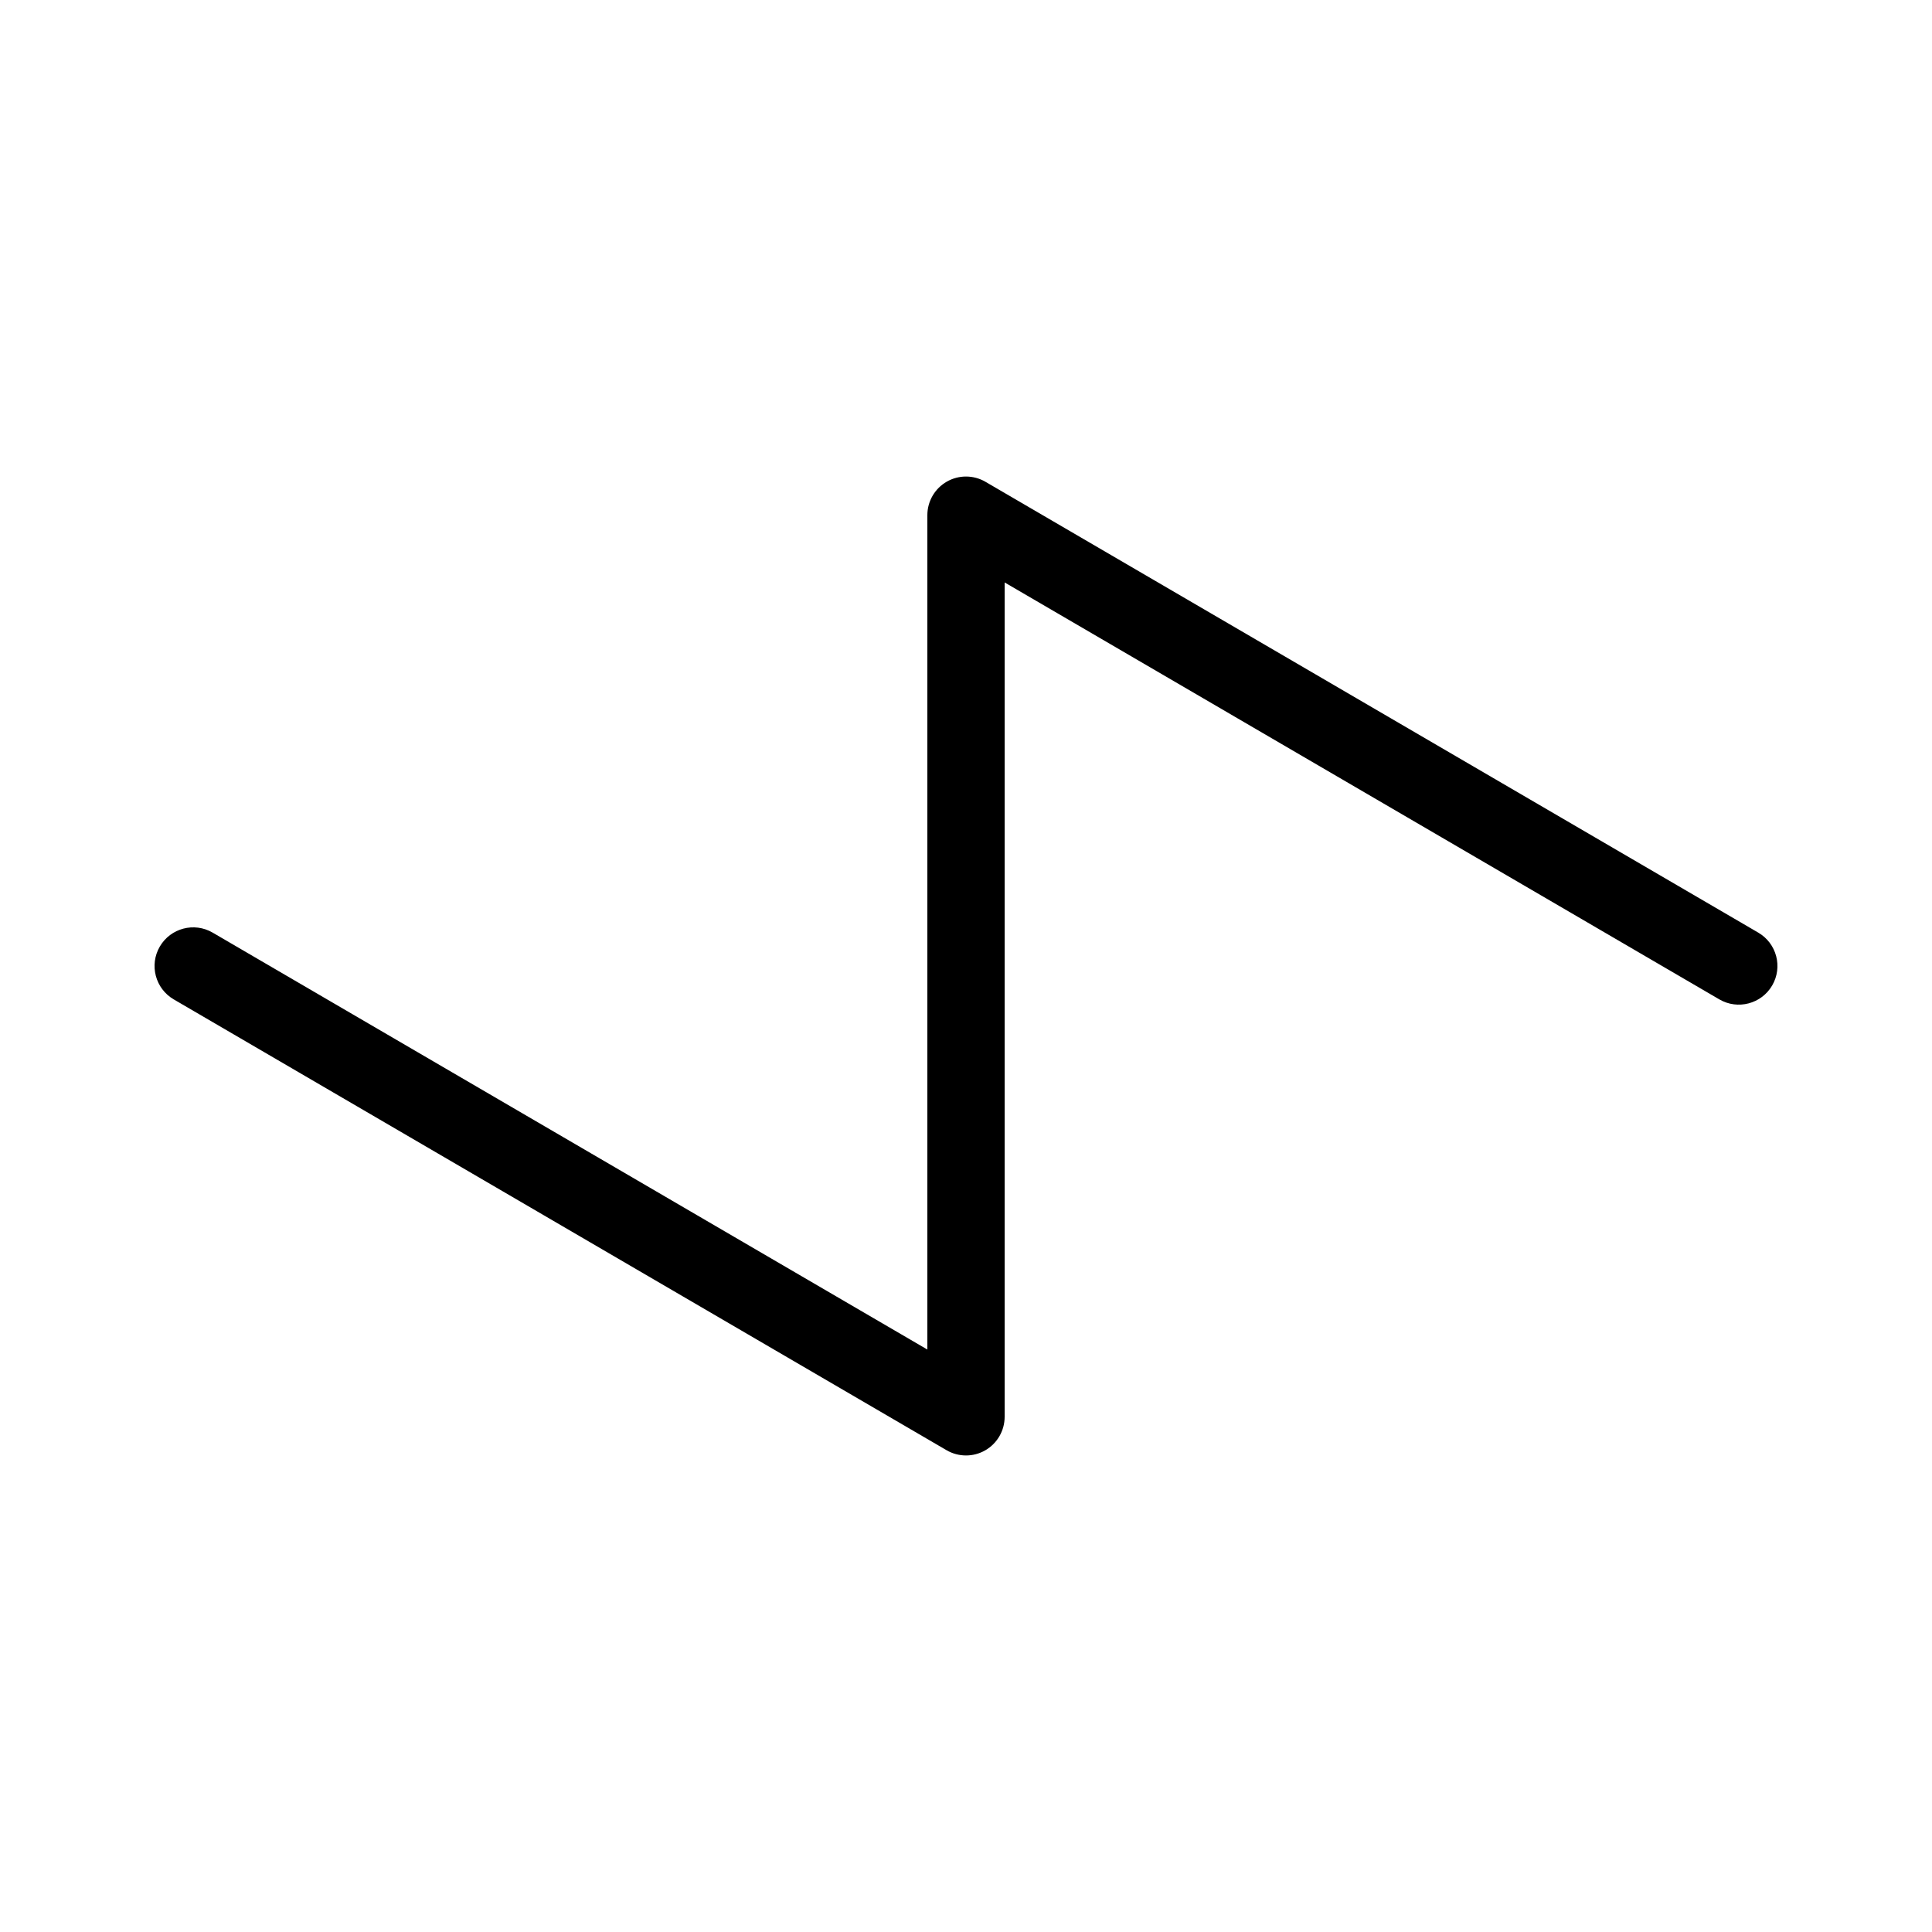
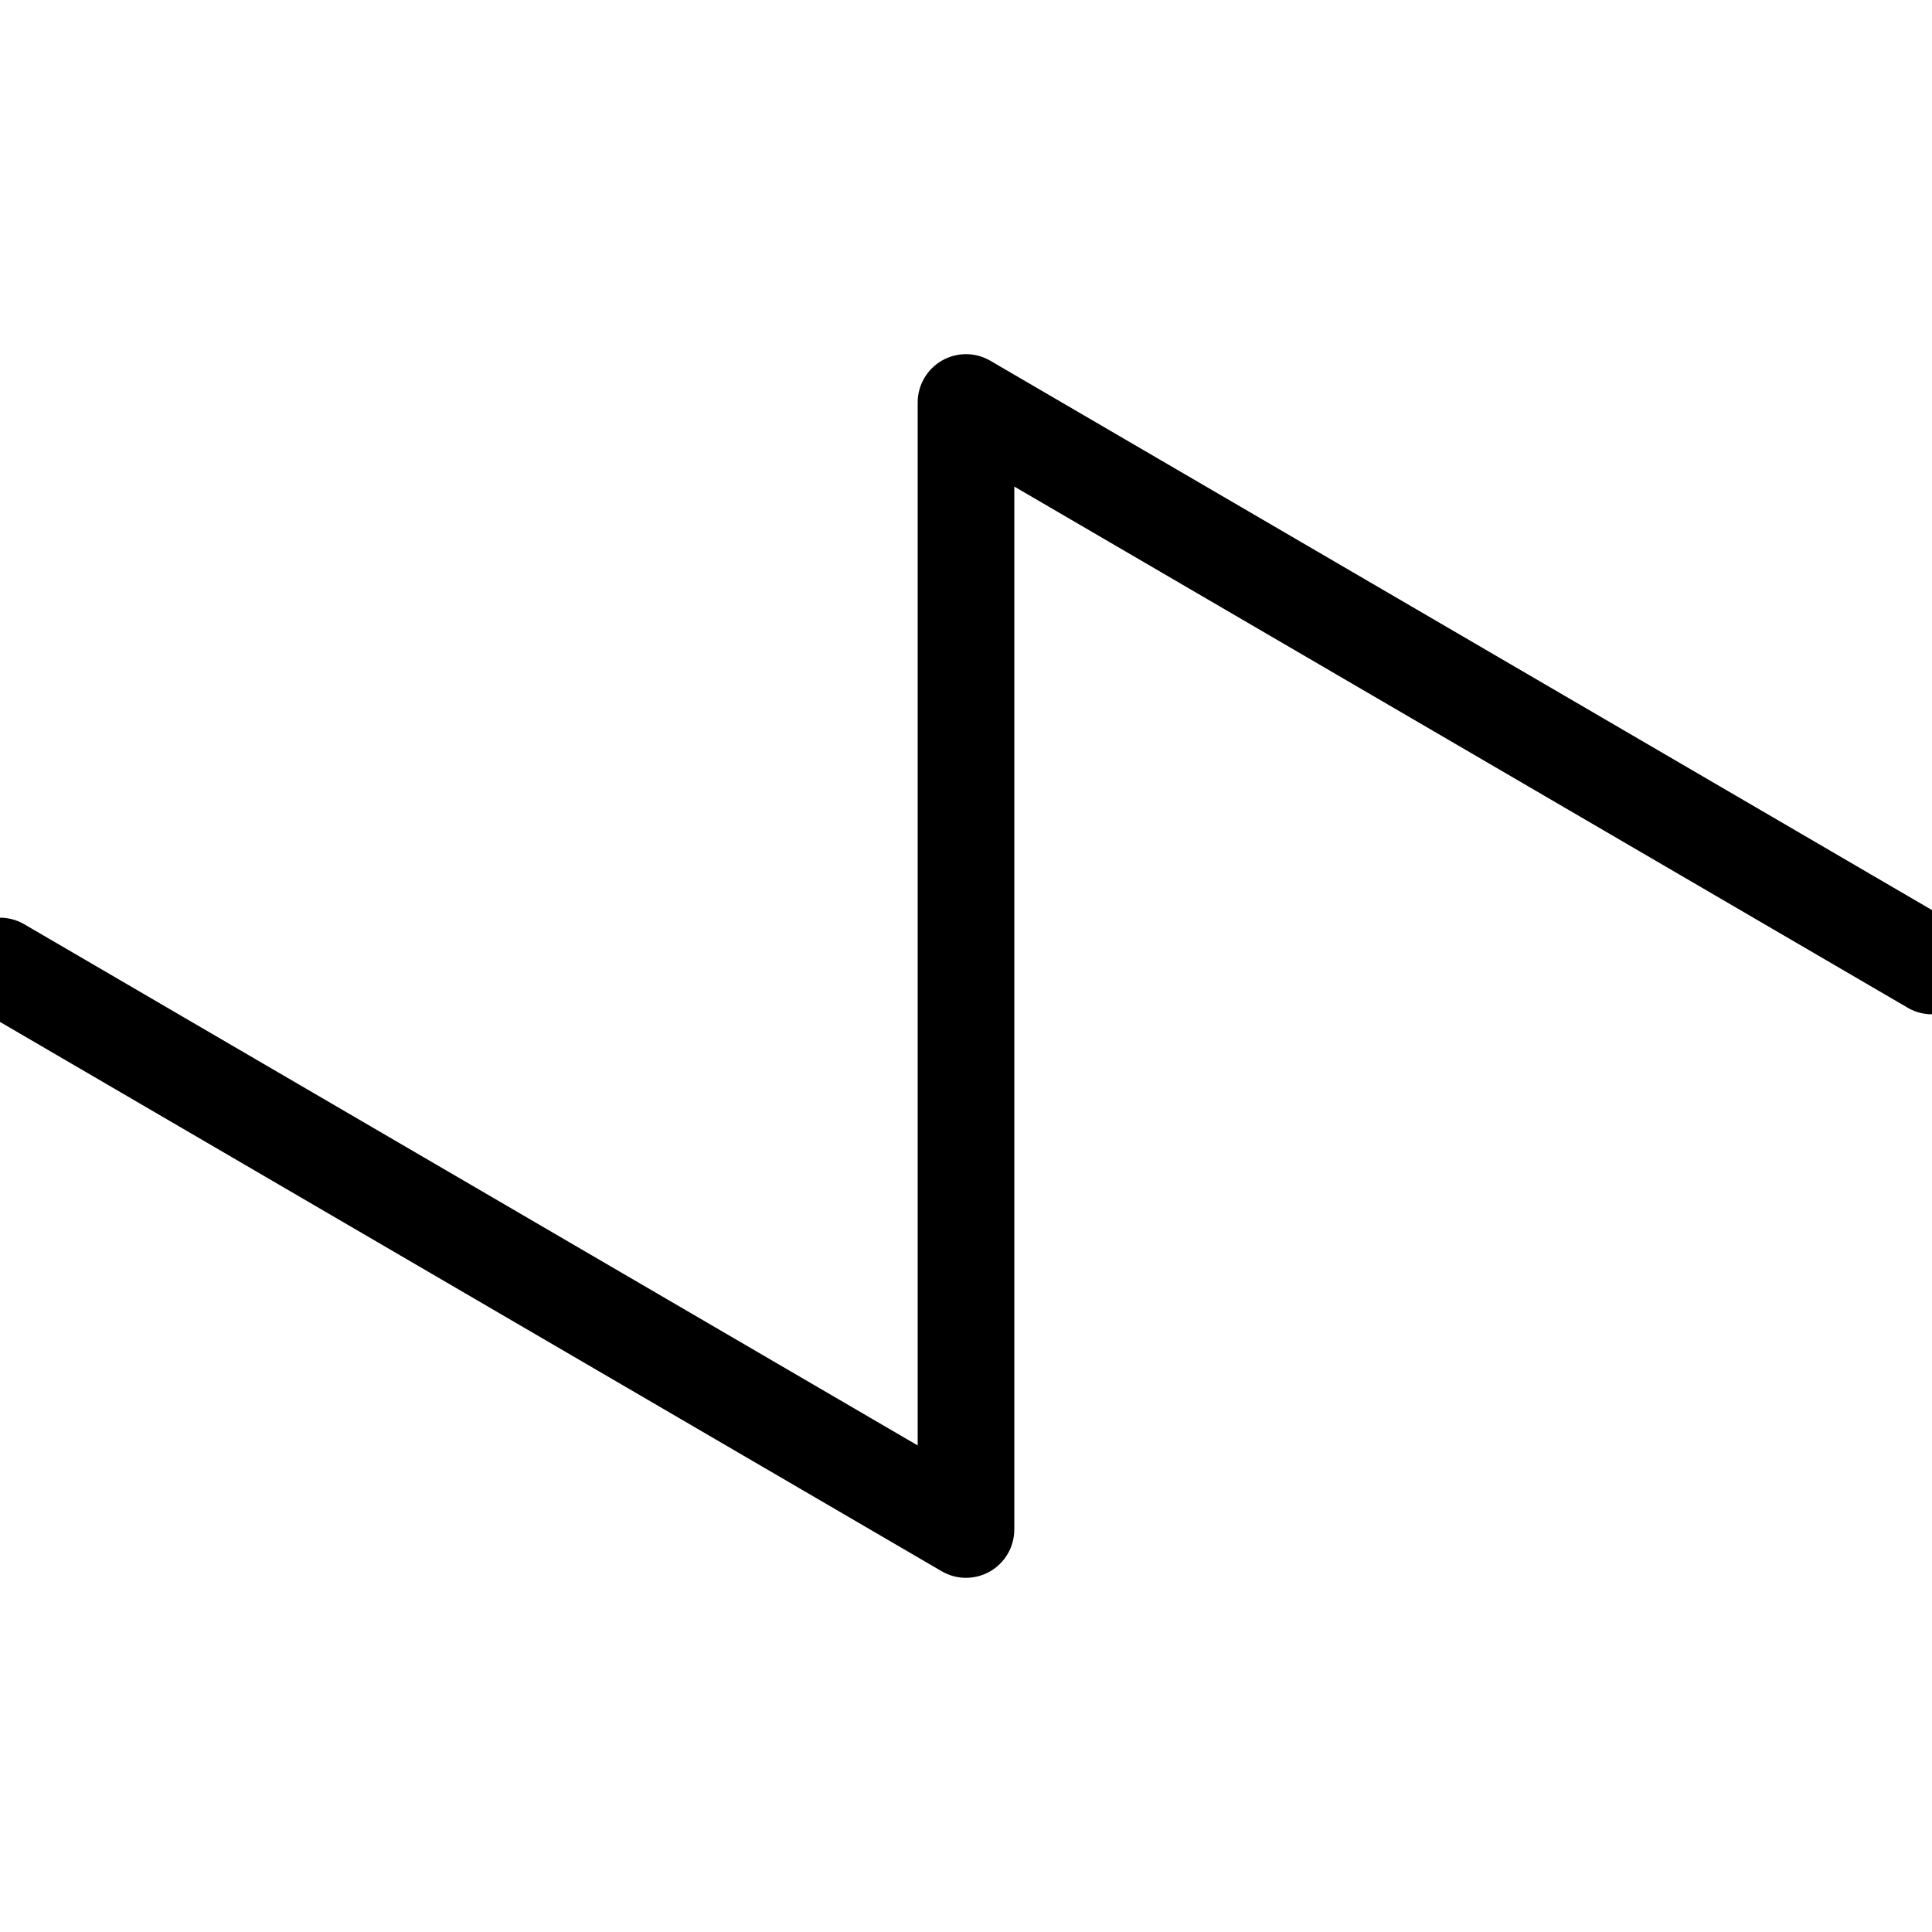
- <svg xmlns="http://www.w3.org/2000/svg" id="a" data-name="layer1" width="1000" height="1000" viewBox="0 0 1000 1000">
-   <path d="M500,753.345c-3.483,0-6.965-.908-10.078-2.725l-400-233.344c-9.541-5.566-12.764-17.812-7.198-27.353,5.566-9.541,17.812-12.763,27.353-7.198l369.922,215.798v-431.869c0-7.161,3.829-13.776,10.039-17.343,6.21-3.567,13.853-3.541,20.039.068l400,233.346c9.541,5.566,12.763,17.812,7.198,27.353-5.566,9.541-17.812,12.763-27.353,7.198l-369.922-215.8v431.869c0,7.161-3.829,13.776-10.039,17.343-3.084,1.772-6.523,2.657-9.961,2.657Z" fill="#000" stroke-width="0" />
+ <svg xmlns="http://www.w3.org/2000/svg" id="a" data-name="layer1" viewBox="0 0 1000 1000">
+   <path d="M500,816.68c-4.35,0-8.71-1.14-12.6-3.41L-12.6,521.6c-11.93-6.96-15.95-22.27-9-34.19,6.96-11.93,22.27-15.95,34.19-9l462.4,269.75V208.32c0-8.95,4.79-17.22,12.55-21.68,7.76-4.46,17.32-4.43,25.05.08l500,291.68c11.93,6.96,15.95,22.27,9,34.19-6.96,11.93-22.27,15.95-34.19,9l-462.4-269.75v539.84c0,8.95-4.79,17.22-12.55,21.68-3.86,2.21-8.15,3.32-12.45,3.32Z" />
</svg>
